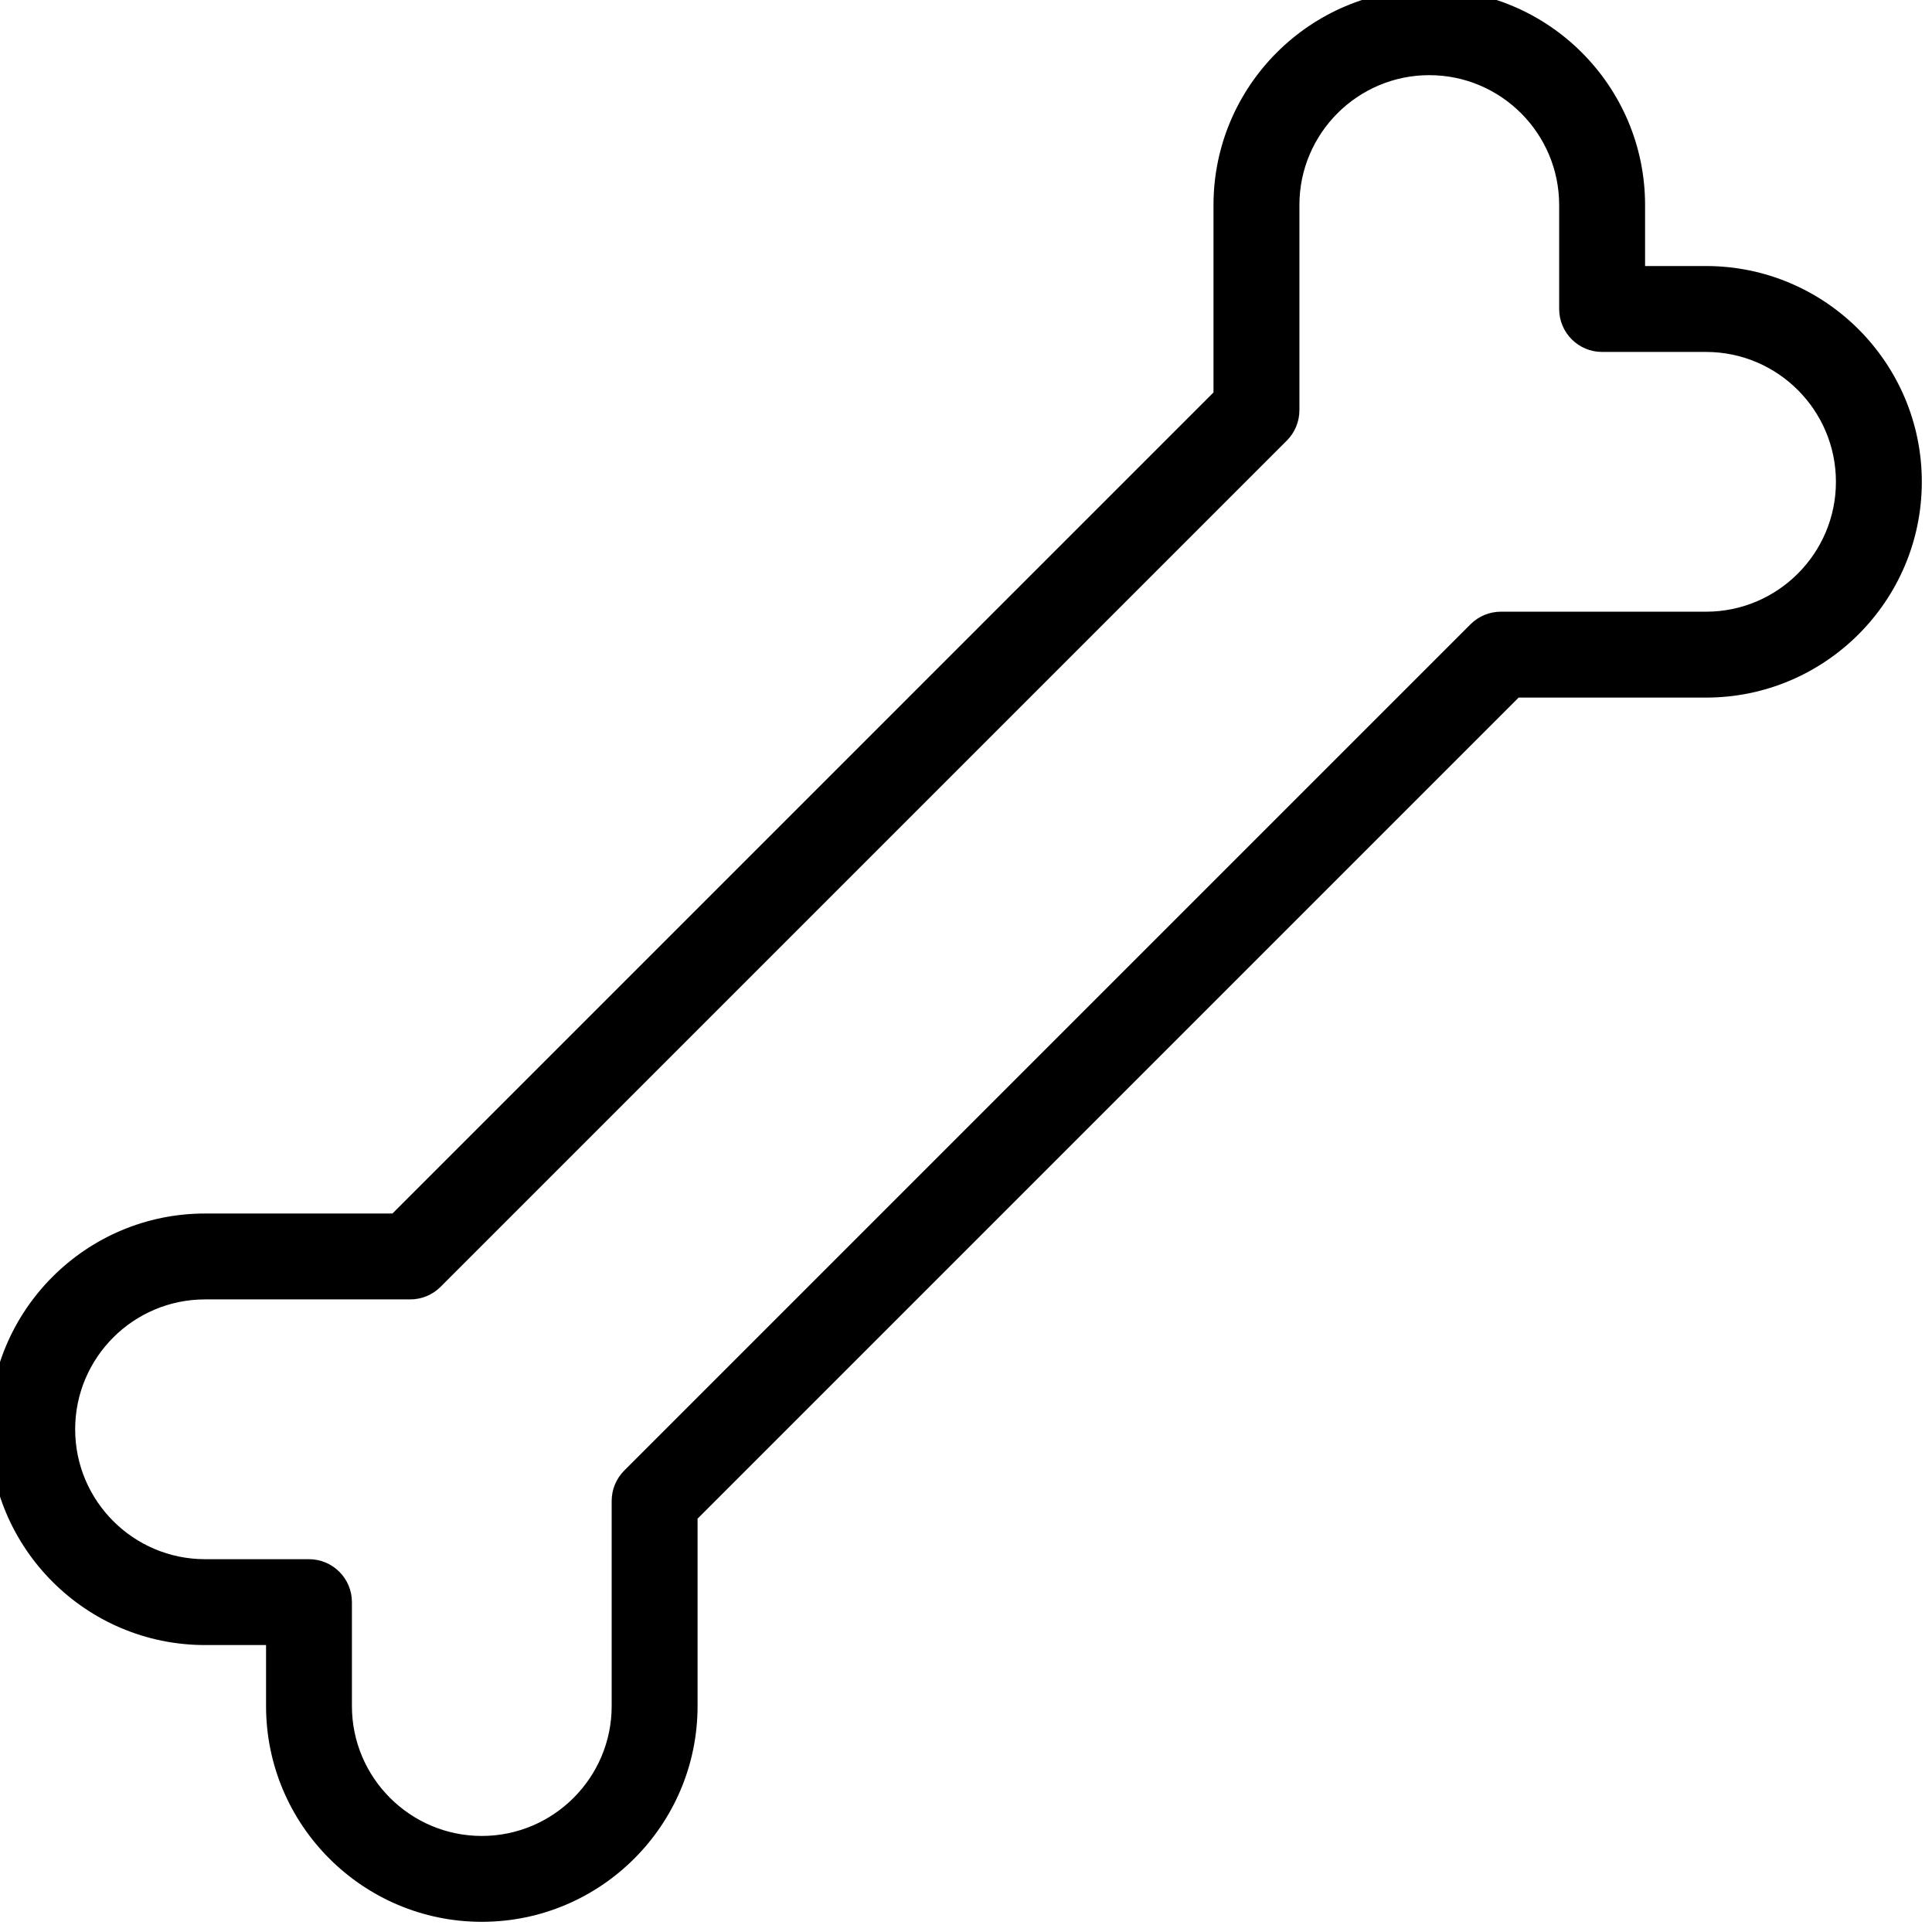
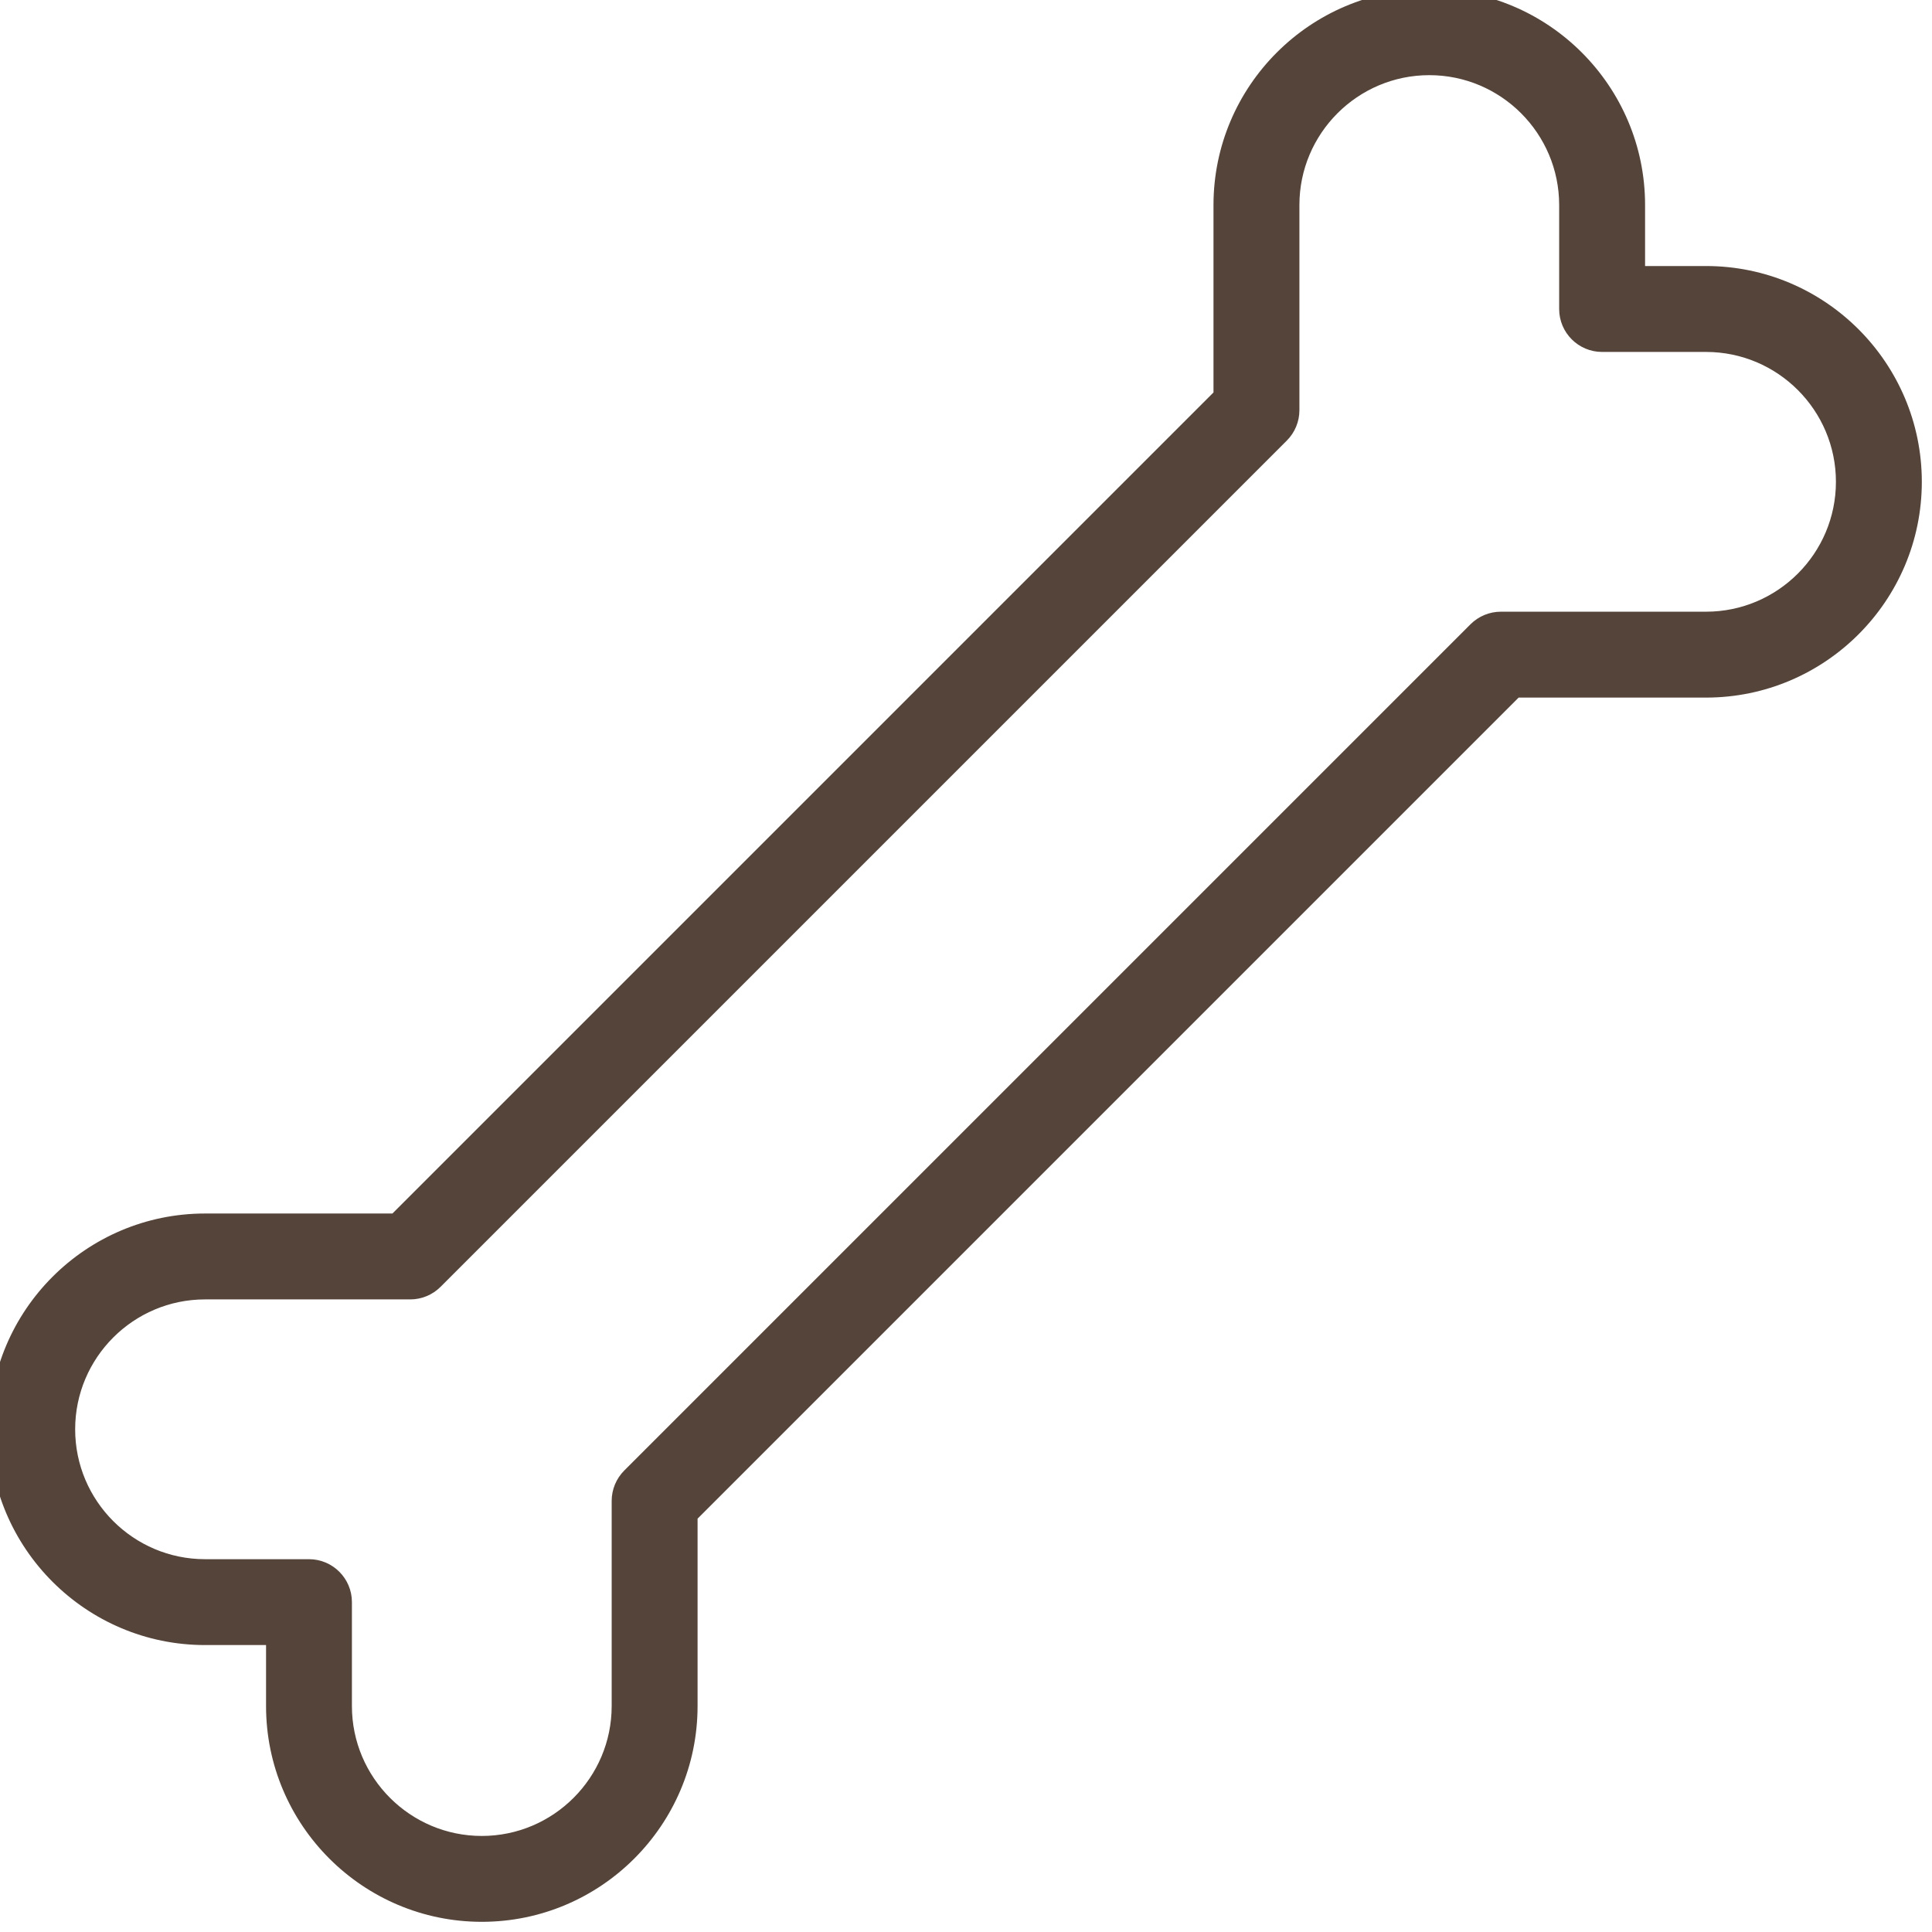
<svg xmlns="http://www.w3.org/2000/svg" version="1.1" width="350" height="350" viewBox="0 0 350 350" xml:space="preserve">
  <defs>
</defs>
  <g id="icon" style="stroke: none; stroke-width: 1; stroke-dasharray: none; stroke-linecap: butt; stroke-linejoin: miter; stroke-miterlimit: 10; fill: none; fill-rule: nonzero; opacity: 1;" transform="translate(-1.944444 -1.944444) scale(3.89 3.89)">
-     <path d="M 22.938 90 c -5.541 0 -10.048 -4.508 -10.048 -10.049 v -2.84 h -2.841 C 4.508 77.111 0 72.604 0 67.063 s 4.508 -10.049 10.048 -10.049 h 8.727 l 38.238 -38.238 v -8.727 C 57.014 4.508 61.521 0 67.063 0 s 10.049 4.508 10.049 10.048 v 2.841 h 2.84 C 85.492 12.889 90 17.397 90 22.938 c 0 5.541 -4.508 10.049 -10.049 10.049 h -8.727 L 32.986 71.225 v 8.727 C 32.986 85.492 28.479 90 22.938 90 z M 10.048 61.014 C 6.713 61.014 4 63.728 4 67.063 s 2.713 6.049 6.048 6.049 h 4.841 c 1.104 0 2 0.896 2 2 v 4.84 c 0 3.335 2.713 6.049 6.048 6.049 c 3.335 0 6.049 -2.714 6.049 -6.049 v -9.555 c 0 -0.53 0.211 -1.039 0.586 -1.414 l 39.41 -39.41 c 0.375 -0.375 0.884 -0.586 1.414 -0.586 h 9.555 c 3.335 0 6.049 -2.713 6.049 -6.049 c 0 -3.335 -2.714 -6.048 -6.049 -6.048 h -4.84 c -1.104 0 -2 -0.896 -2 -2 v -4.841 C 73.111 6.713 70.397 4 67.063 4 s -6.049 2.713 -6.049 6.048 v 9.556 c 0 0.53 -0.211 1.039 -0.586 1.414 l -39.41 39.41 c -0.375 0.375 -0.884 0.586 -1.414 0.586 H 10.048 z" style="stroke: none; stroke-width: 1; stroke-dasharray: none; stroke-linecap: butt; stroke-linejoin: miter; stroke-miterlimit: 10; fill: rgb(0,0,0); fill-rule: nonzero; opacity: 1;" transform=" matrix(1 0 0 1 0 0) " stroke-linecap="round" />
+     <path d="M 22.938 90 c -5.541 0 -10.048 -4.508 -10.048 -10.049 v -2.84 h -2.841 C 4.508 77.111 0 72.604 0 67.063 s 4.508 -10.049 10.048 -10.049 h 8.727 l 38.238 -38.238 v -8.727 C 57.014 4.508 61.521 0 67.063 0 s 10.049 4.508 10.049 10.048 v 2.841 h 2.84 C 85.492 12.889 90 17.397 90 22.938 c 0 5.541 -4.508 10.049 -10.049 10.049 h -8.727 L 32.986 71.225 v 8.727 C 32.986 85.492 28.479 90 22.938 90 z M 10.048 61.014 C 6.713 61.014 4 63.728 4 67.063 s 2.713 6.049 6.048 6.049 h 4.841 c 1.104 0 2 0.896 2 2 v 4.84 c 0 3.335 2.713 6.049 6.048 6.049 c 3.335 0 6.049 -2.714 6.049 -6.049 v -9.555 c 0 -0.53 0.211 -1.039 0.586 -1.414 l 39.41 -39.41 c 0.375 -0.375 0.884 -0.586 1.414 -0.586 h 9.555 c 3.335 0 6.049 -2.713 6.049 -6.049 c 0 -3.335 -2.714 -6.048 -6.049 -6.048 h -4.84 c -1.104 0 -2 -0.896 -2 -2 v -4.841 C 73.111 6.713 70.397 4 67.063 4 s -6.049 2.713 -6.049 6.048 v 9.556 c 0 0.53 -0.211 1.039 -0.586 1.414 l -39.41 39.41 c -0.375 0.375 -0.884 0.586 -1.414 0.586 H 10.048 z" style="stroke: none; stroke-width: 1; stroke-dasharray: none; stroke-linecap: butt; stroke-linejoin: miter; stroke-miterlimit: 10; fill: rgb(85,68,57); fill-rule: nonzero; opacity: 1;" transform=" matrix(1 0 0 1 0 0) " stroke-linecap="round" />
  </g>
</svg>
